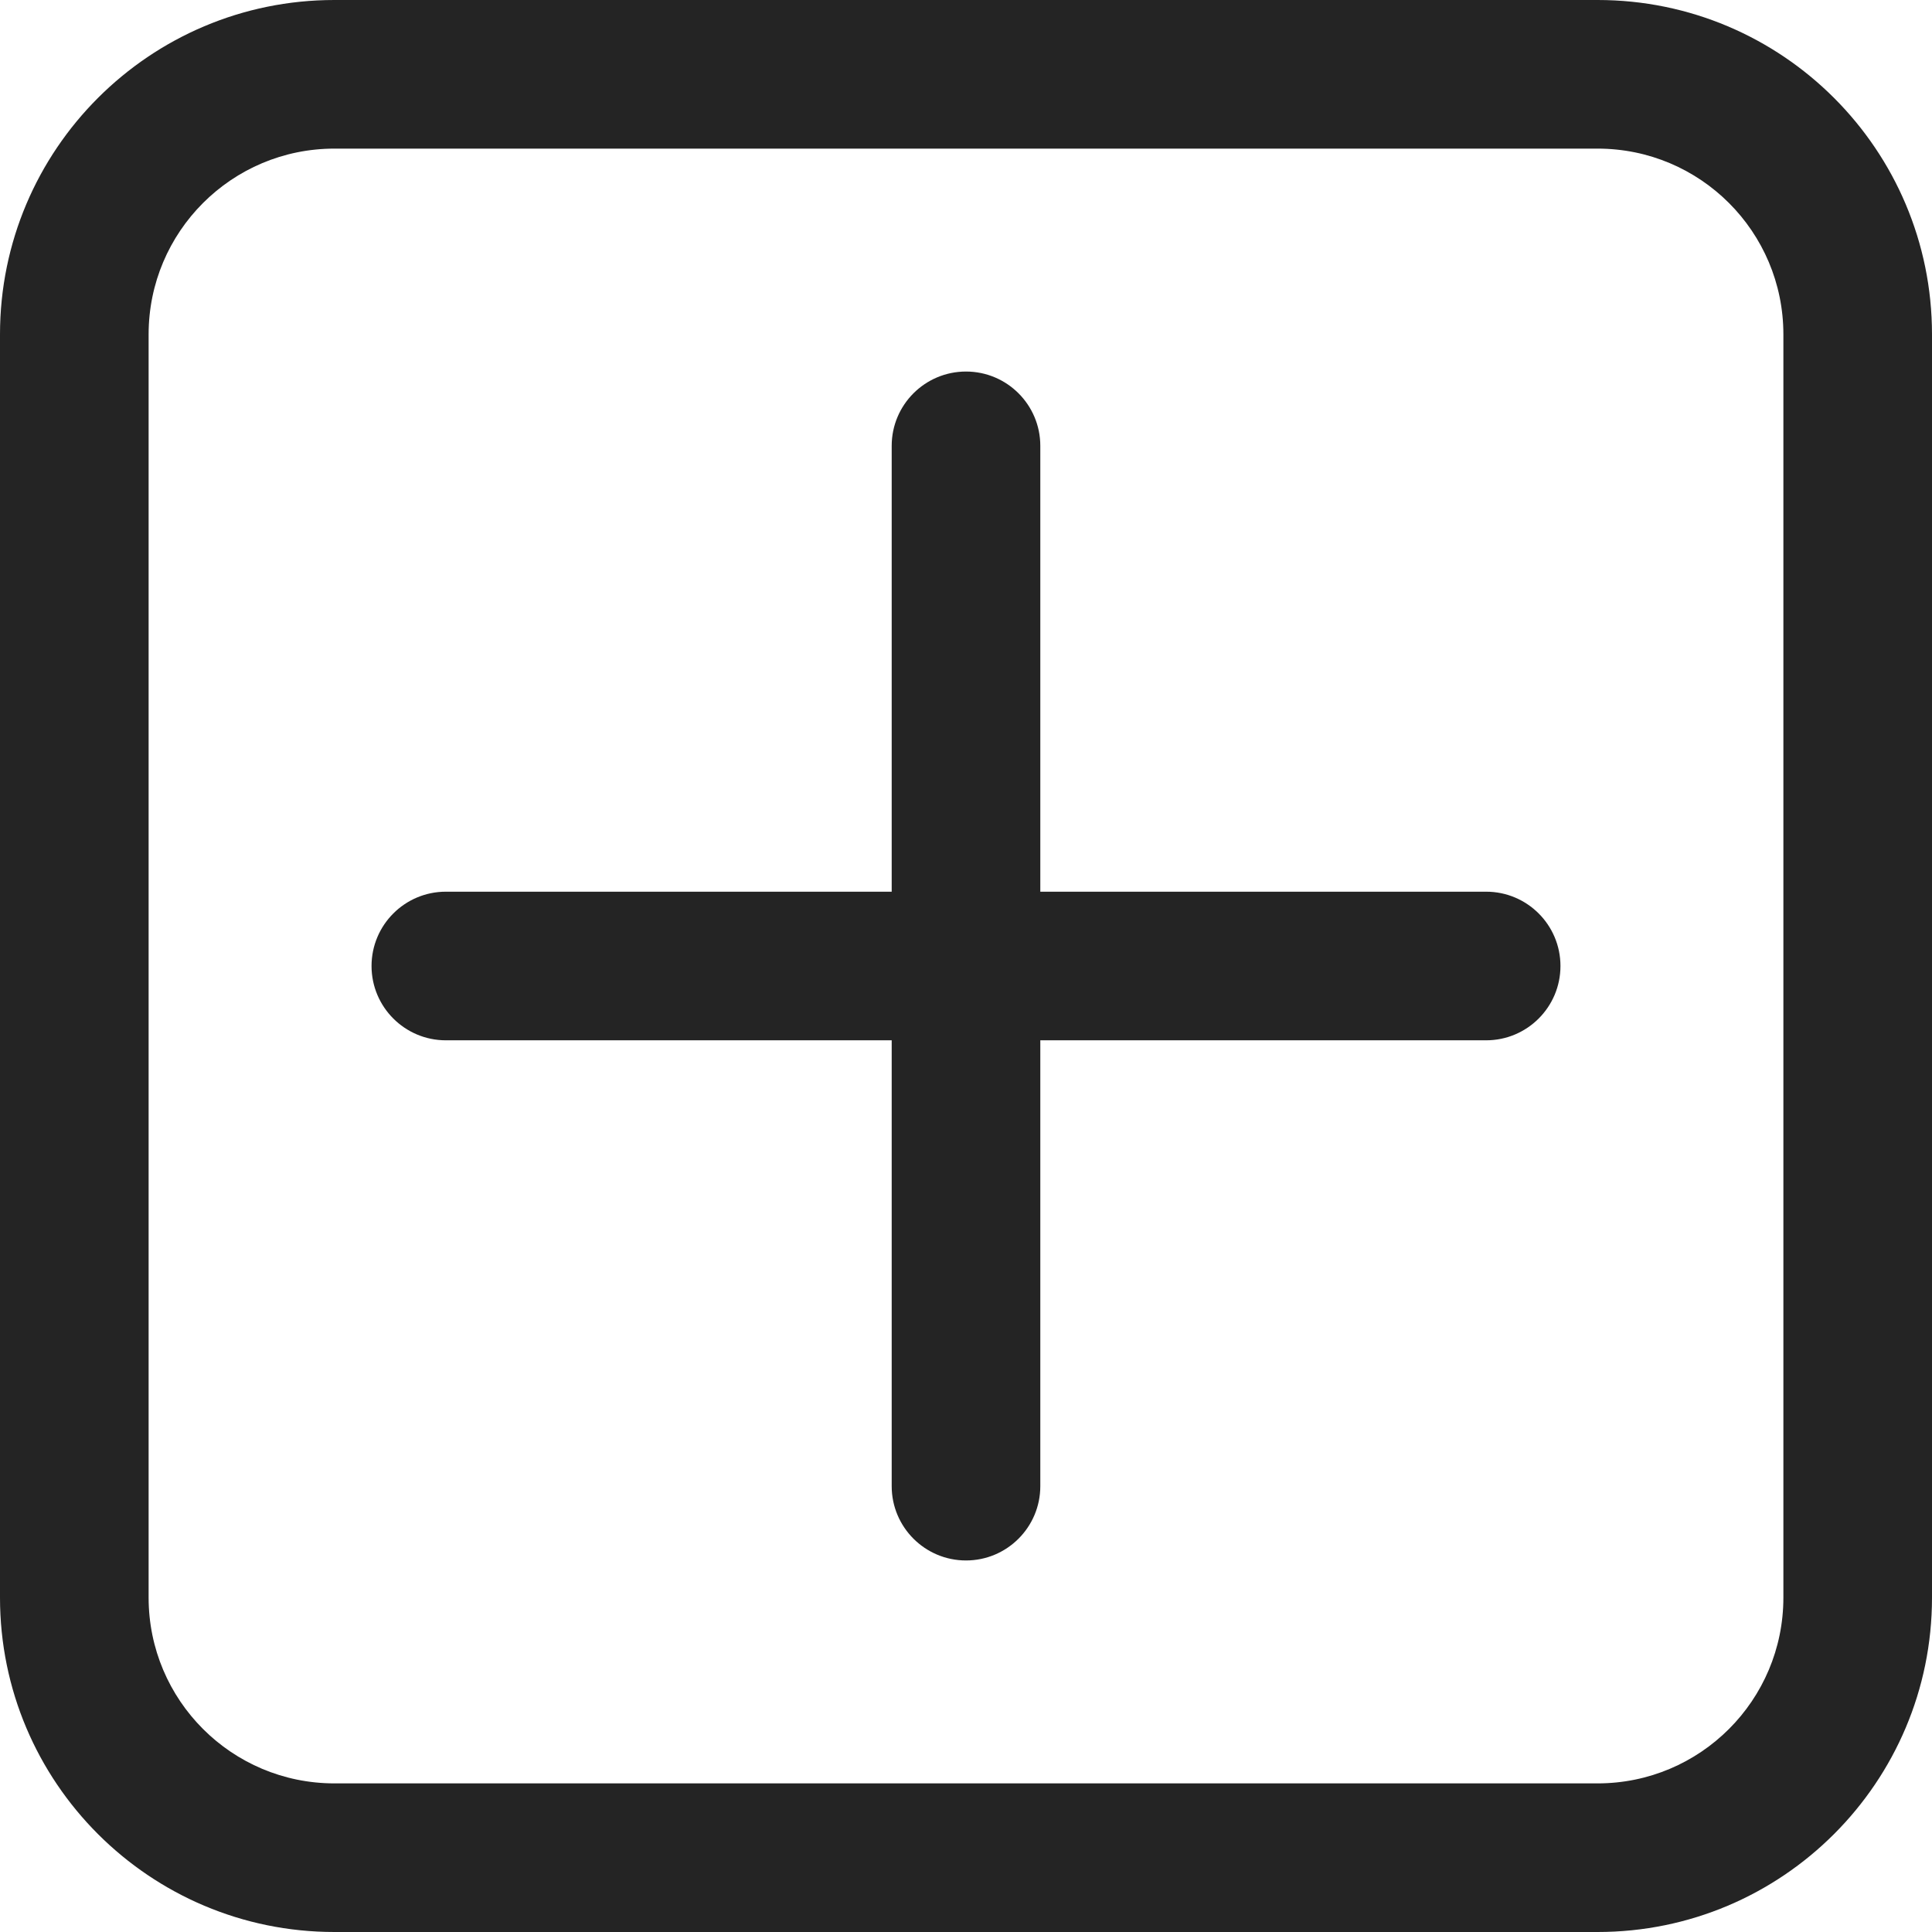
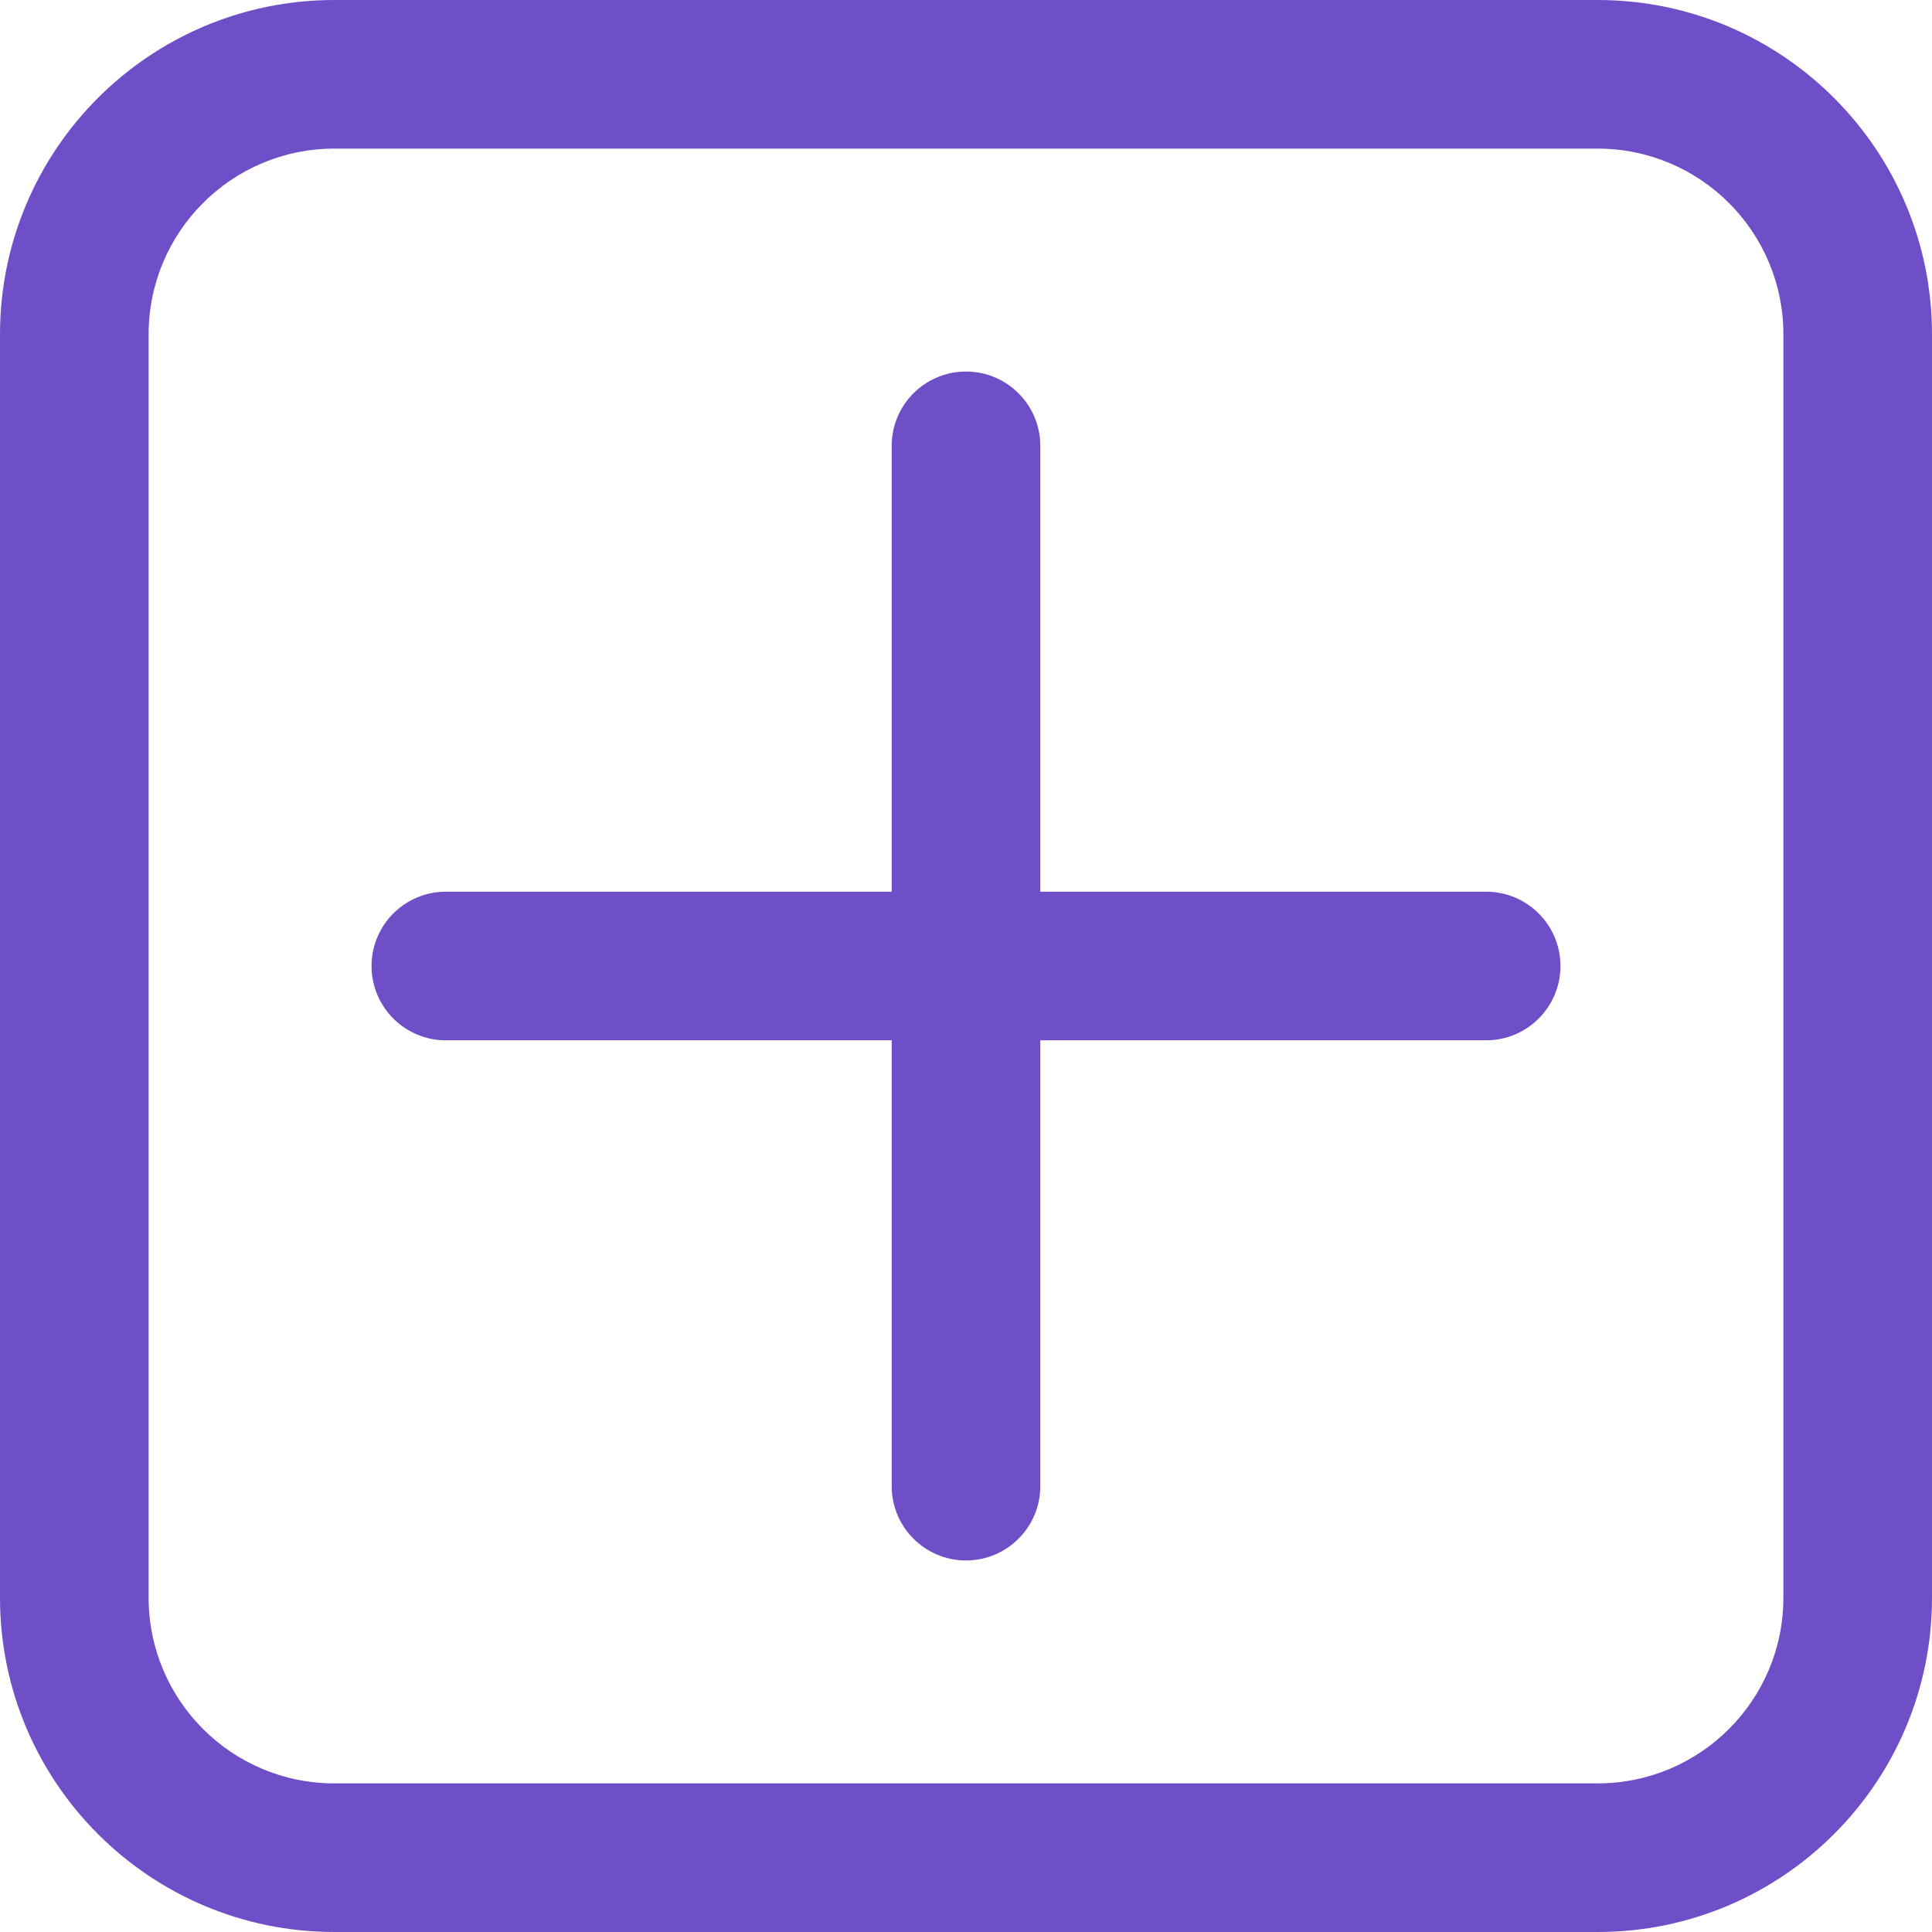
- <svg xmlns="http://www.w3.org/2000/svg" width="26" height="26" viewBox="0 0 26 26" fill="none">
-   <path d="M0 4.5C0 2.015 2.015 0 4.5 0H21.5C23.985 0 26 2.015 26 4.5V21.5C26 23.985 23.985 26 21.5 26H4.5C2.015 26 0 23.985 0 21.5V4.5ZM4.5 2C3.119 2 2 3.119 2 4.5V21.5C2 22.881 3.119 24 4.5 24H21.5C22.881 24 24 22.881 24 21.5V4.5C24 3.119 22.881 2 21.5 2H4.5ZM13 5C13.552 5 14 5.448 14 6V12H20C20.552 12 21 12.448 21 13C21 13.552 20.552 14 20 14H14V20C14 20.552 13.552 21 13 21C12.448 21 12 20.552 12 20V14H6C5.448 14 5 13.552 5 13C5 12.448 5.448 12 6 12H12V6C12 5.448 12.448 5 13 5Z" fill="#242424" />
+ <svg xmlns="http://www.w3.org/2000/svg" width="26" height="26" viewBox="0 0 26 26" fill="#6E4FC8">
+   <path d="M0 4.5C0 2.015 2.015 0 4.5 0H21.5C23.985 0 26 2.015 26 4.5V21.5C26 23.985 23.985 26 21.5 26H4.5C2.015 26 0 23.985 0 21.5V4.5ZM4.5 2C3.119 2 2 3.119 2 4.5V21.5C2 22.881 3.119 24 4.5 24H21.5C22.881 24 24 22.881 24 21.5V4.5C24 3.119 22.881 2 21.5 2H4.5ZM13 5C13.552 5 14 5.448 14 6V12H20C20.552 12 21 12.448 21 13C21 13.552 20.552 14 20 14H14V20C14 20.552 13.552 21 13 21C12.448 21 12 20.552 12 20V14H6C5.448 14 5 13.552 5 13C5 12.448 5.448 12 6 12H12V6C12 5.448 12.448 5 13 5Z" fill="#6E4FC8" />
</svg>
